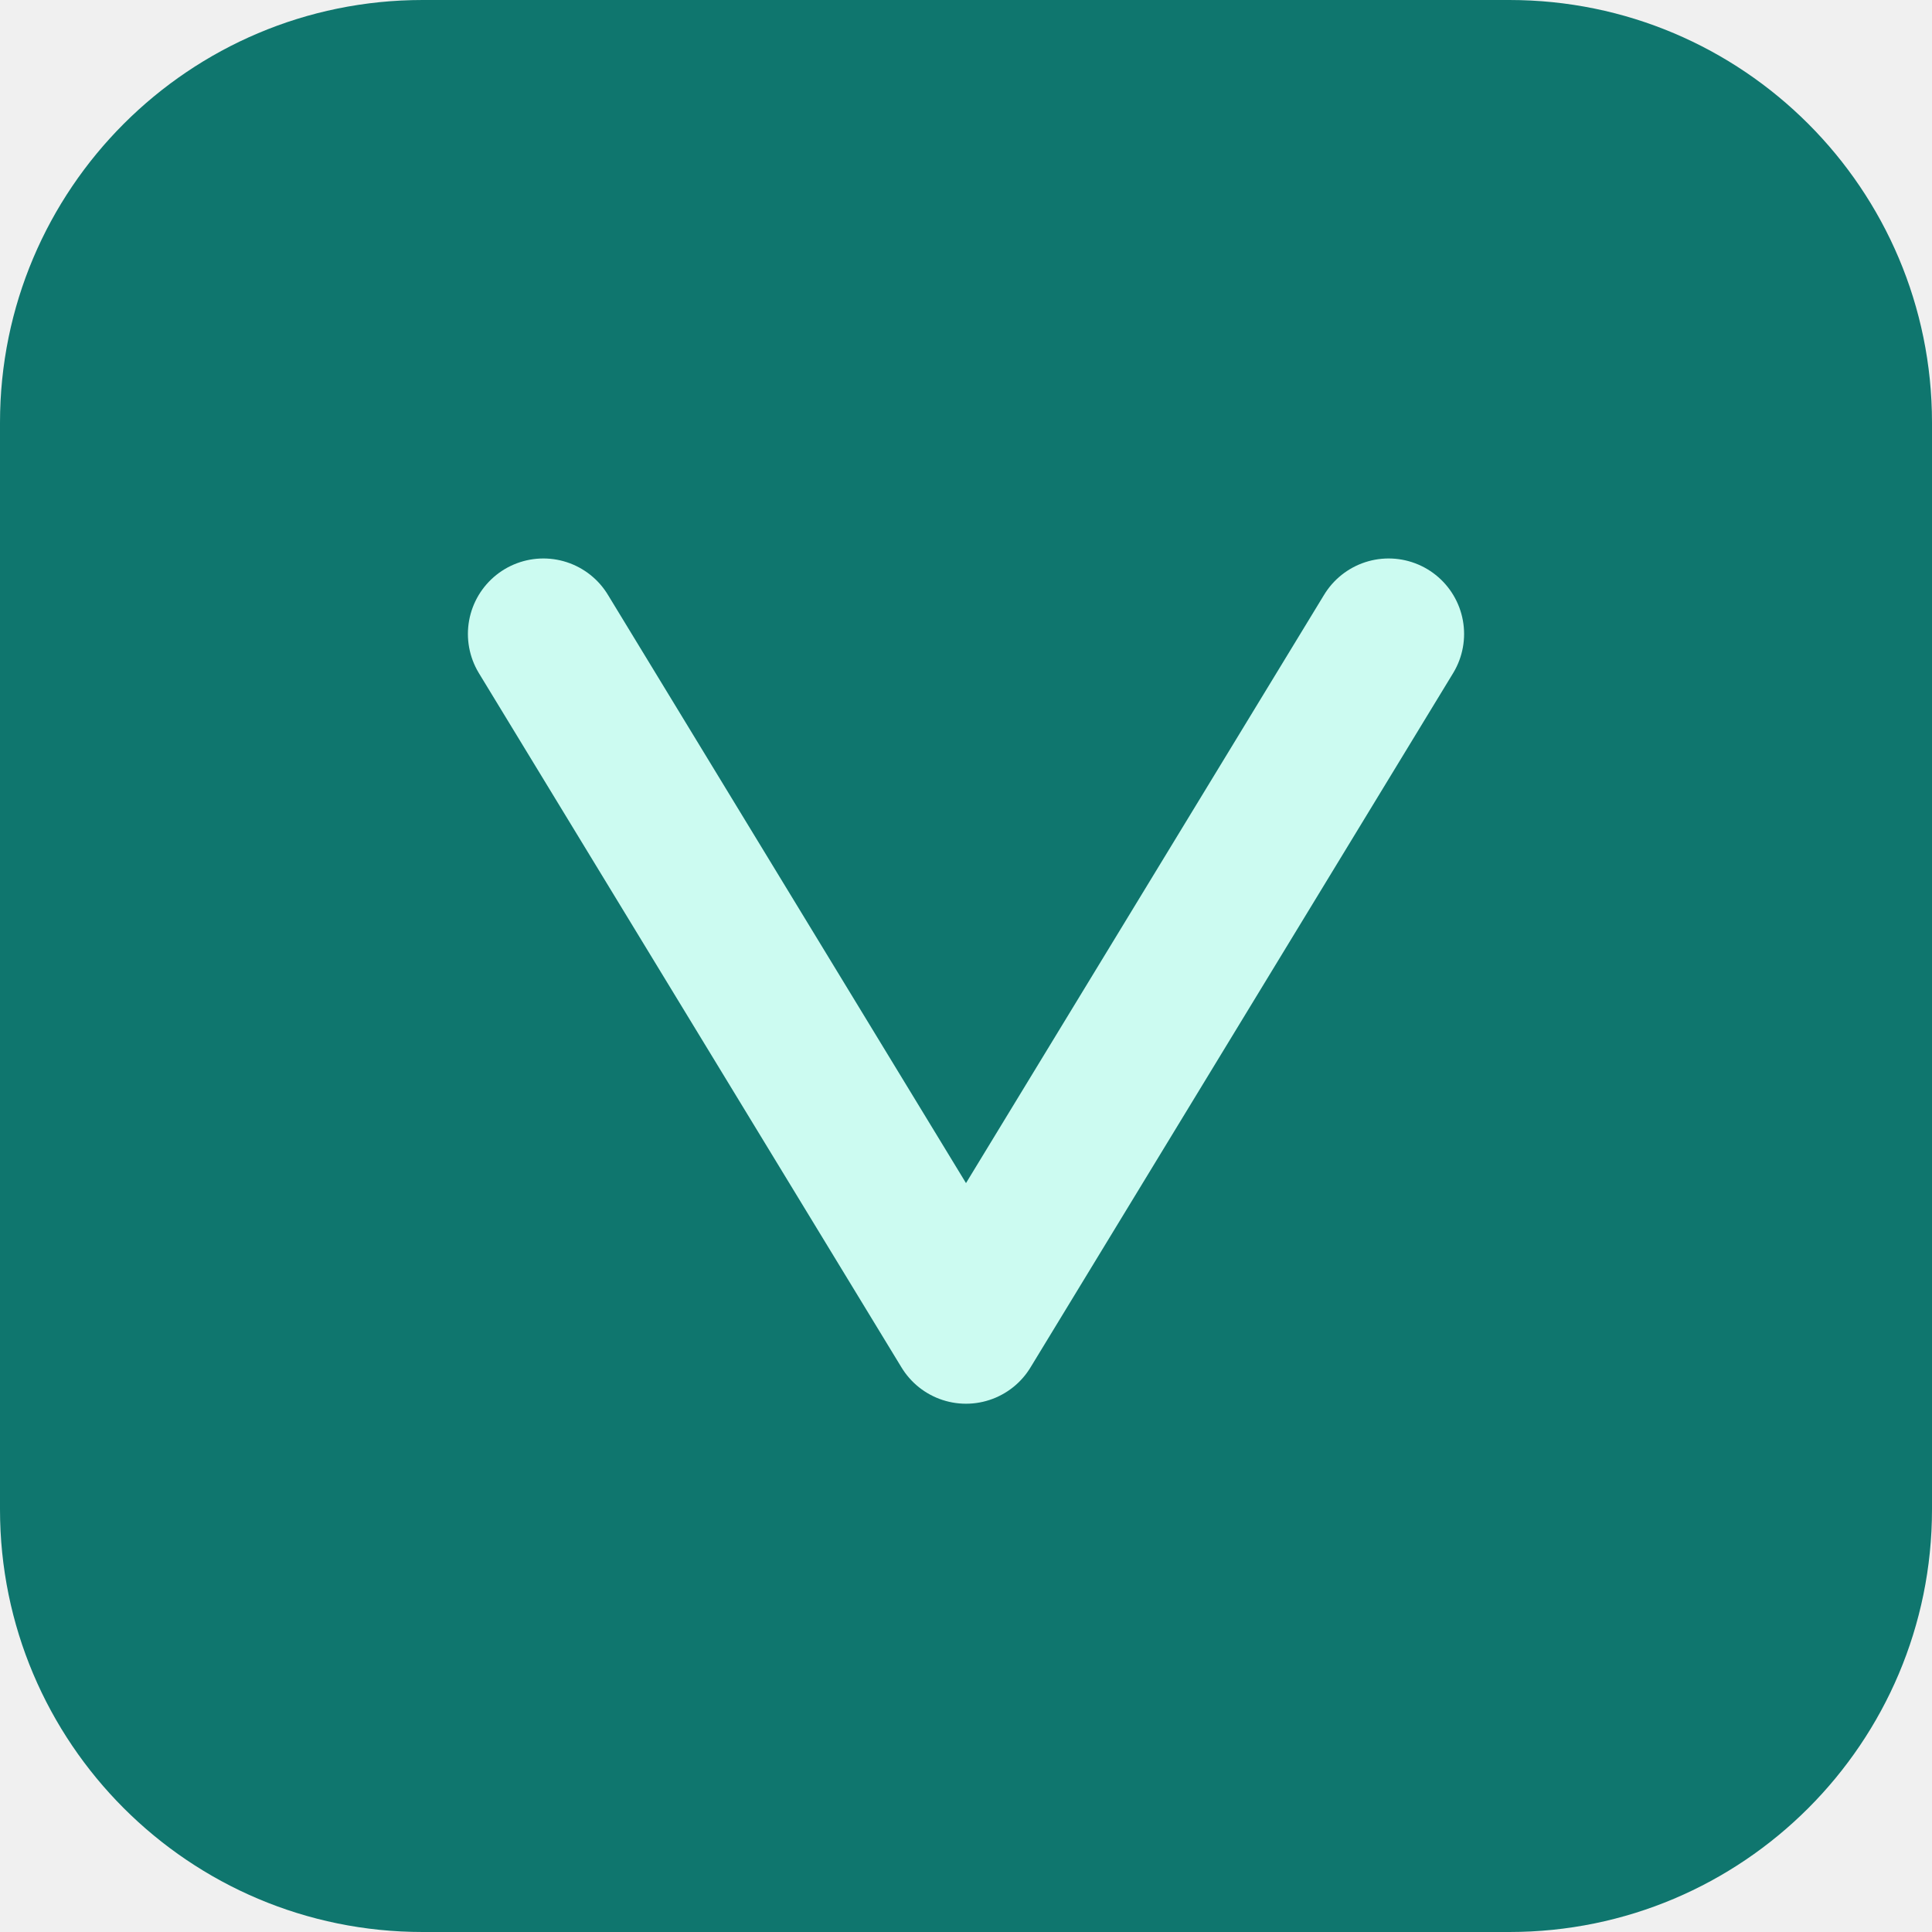
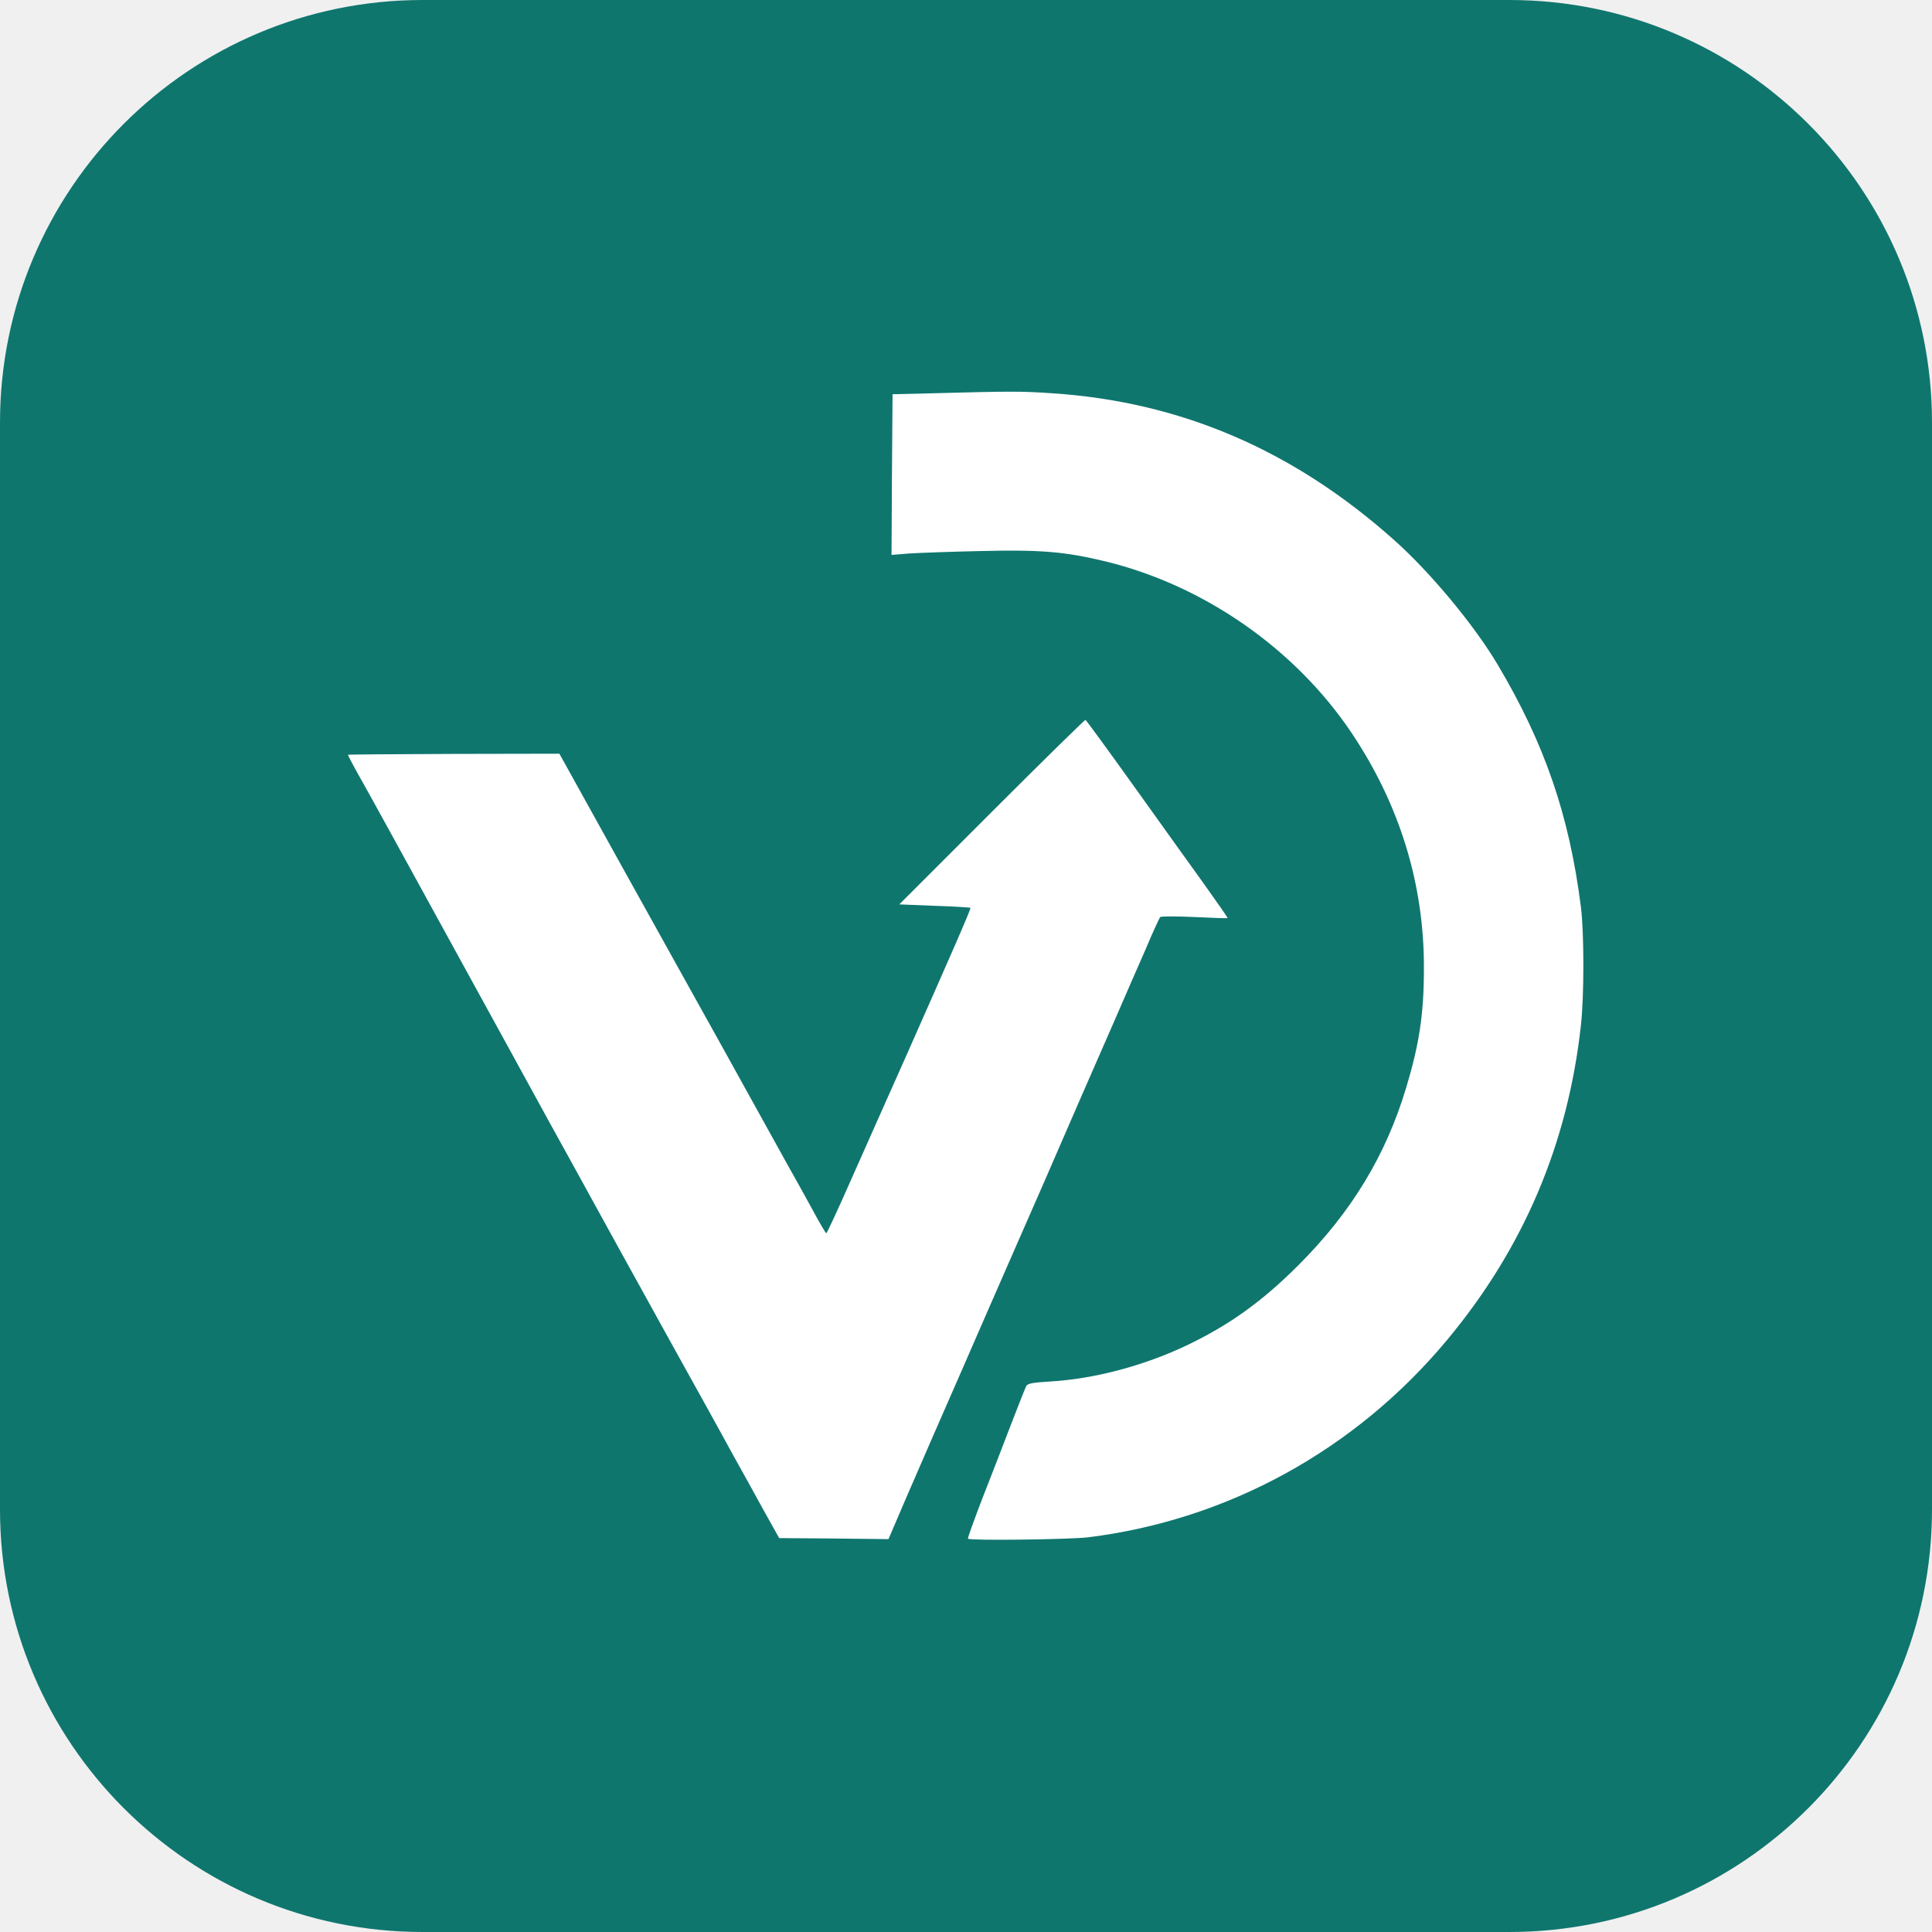
- <svg xmlns="http://www.w3.org/2000/svg" viewBox="0 0 32 32" fill="none">
-   <rect width="32" height="32" rx="7" fill="#0f766e" />
-   <path d="M9 10.5 L16 22 L23 10.5" stroke="#ccfbf1" stroke-width="2.5" stroke-linecap="round" stroke-linejoin="round" />
+ <svg xmlns="http://www.w3.org/2000/svg" viewBox="0 0 1024 1024">
+   <rect width="1024" height="1024" rx="224" fill="#0f766e" />
+   <g transform="matrix(1.0807,0,0,1.0807,-41.88,-41.23)">
+     <g transform="translate(0,1024) scale(0.1,-0.1)" fill="#ffffff">
+       <path d="M4975 7930 l-210 -5 -3 -394 -2 -394 87 7 c49 3 207 9 353 12 293 7 411 -3 610 -51 484 -118 931 -430 1207 -842 236 -353 356 -743 354 -1157 0 -220 -23 -370 -87 -582 -100 -333 -269 -611 -528 -870 -181 -181 -342 -296 -555 -397 -208 -98 -451 -162 -664 -174 -84 -5 -110 -10 -116 -22 -5 -9 -38 -92 -74 -186 -36 -93 -99 -258 -141 -364 -41 -107 -74 -197 -71 -199 10 -10 499 -4 590 7 685 85 1311 429 1759 967 376 451 593 963 657 1544 16 142 16 453 0 580 -57 449 -177 800 -409 1190 -114 192 -329 451 -505 608 -497 444 -1050 681 -1683 722 -151 10 -195 10 -569 0z" />
+       <path d="M5252 5877 l-454 -454 173 -7 c95 -3 174 -8 176 -10 4 -3 -90 -218 -324 -746 -77 -173 -194 -435 -259 -582 -65 -148 -121 -268 -124 -268 -3 0 -34 53 -69 118 -35 64 -92 167 -126 227 -34 61 -126 227 -205 370 -79 143 -185 334 -236 425 -51 91 -223 401 -383 689 l-290 523 -518 -1 c-285 -1 -518 -3 -519 -4 -1 -1 20 -42 48 -92 91 -162 91 -163 748 -1360 138 -253 276 -503 305 -555 29 -52 128 -232 220 -400 93 -168 213 -386 268 -485 55 -99 132 -238 172 -310 39 -71 99 -179 132 -240 34 -60 97 -175 141 -255 l81 -145 268 -2 268 -3 87 203 c80 184 176 406 280 642 22 50 66 151 98 225 32 74 95 218 140 320 45 102 117 266 160 365 122 282 240 552 340 780 50 116 121 278 157 360 35 83 67 153 71 156 4 4 79 4 167 0 88 -4 161 -7 163 -5 2 1 -50 75 -114 165 -65 90 -221 308 -347 484 -126 176 -232 321 -236 323 -3 1 -210 -202 -459 -451z" />
+     </g>
+   </g>
</svg>
